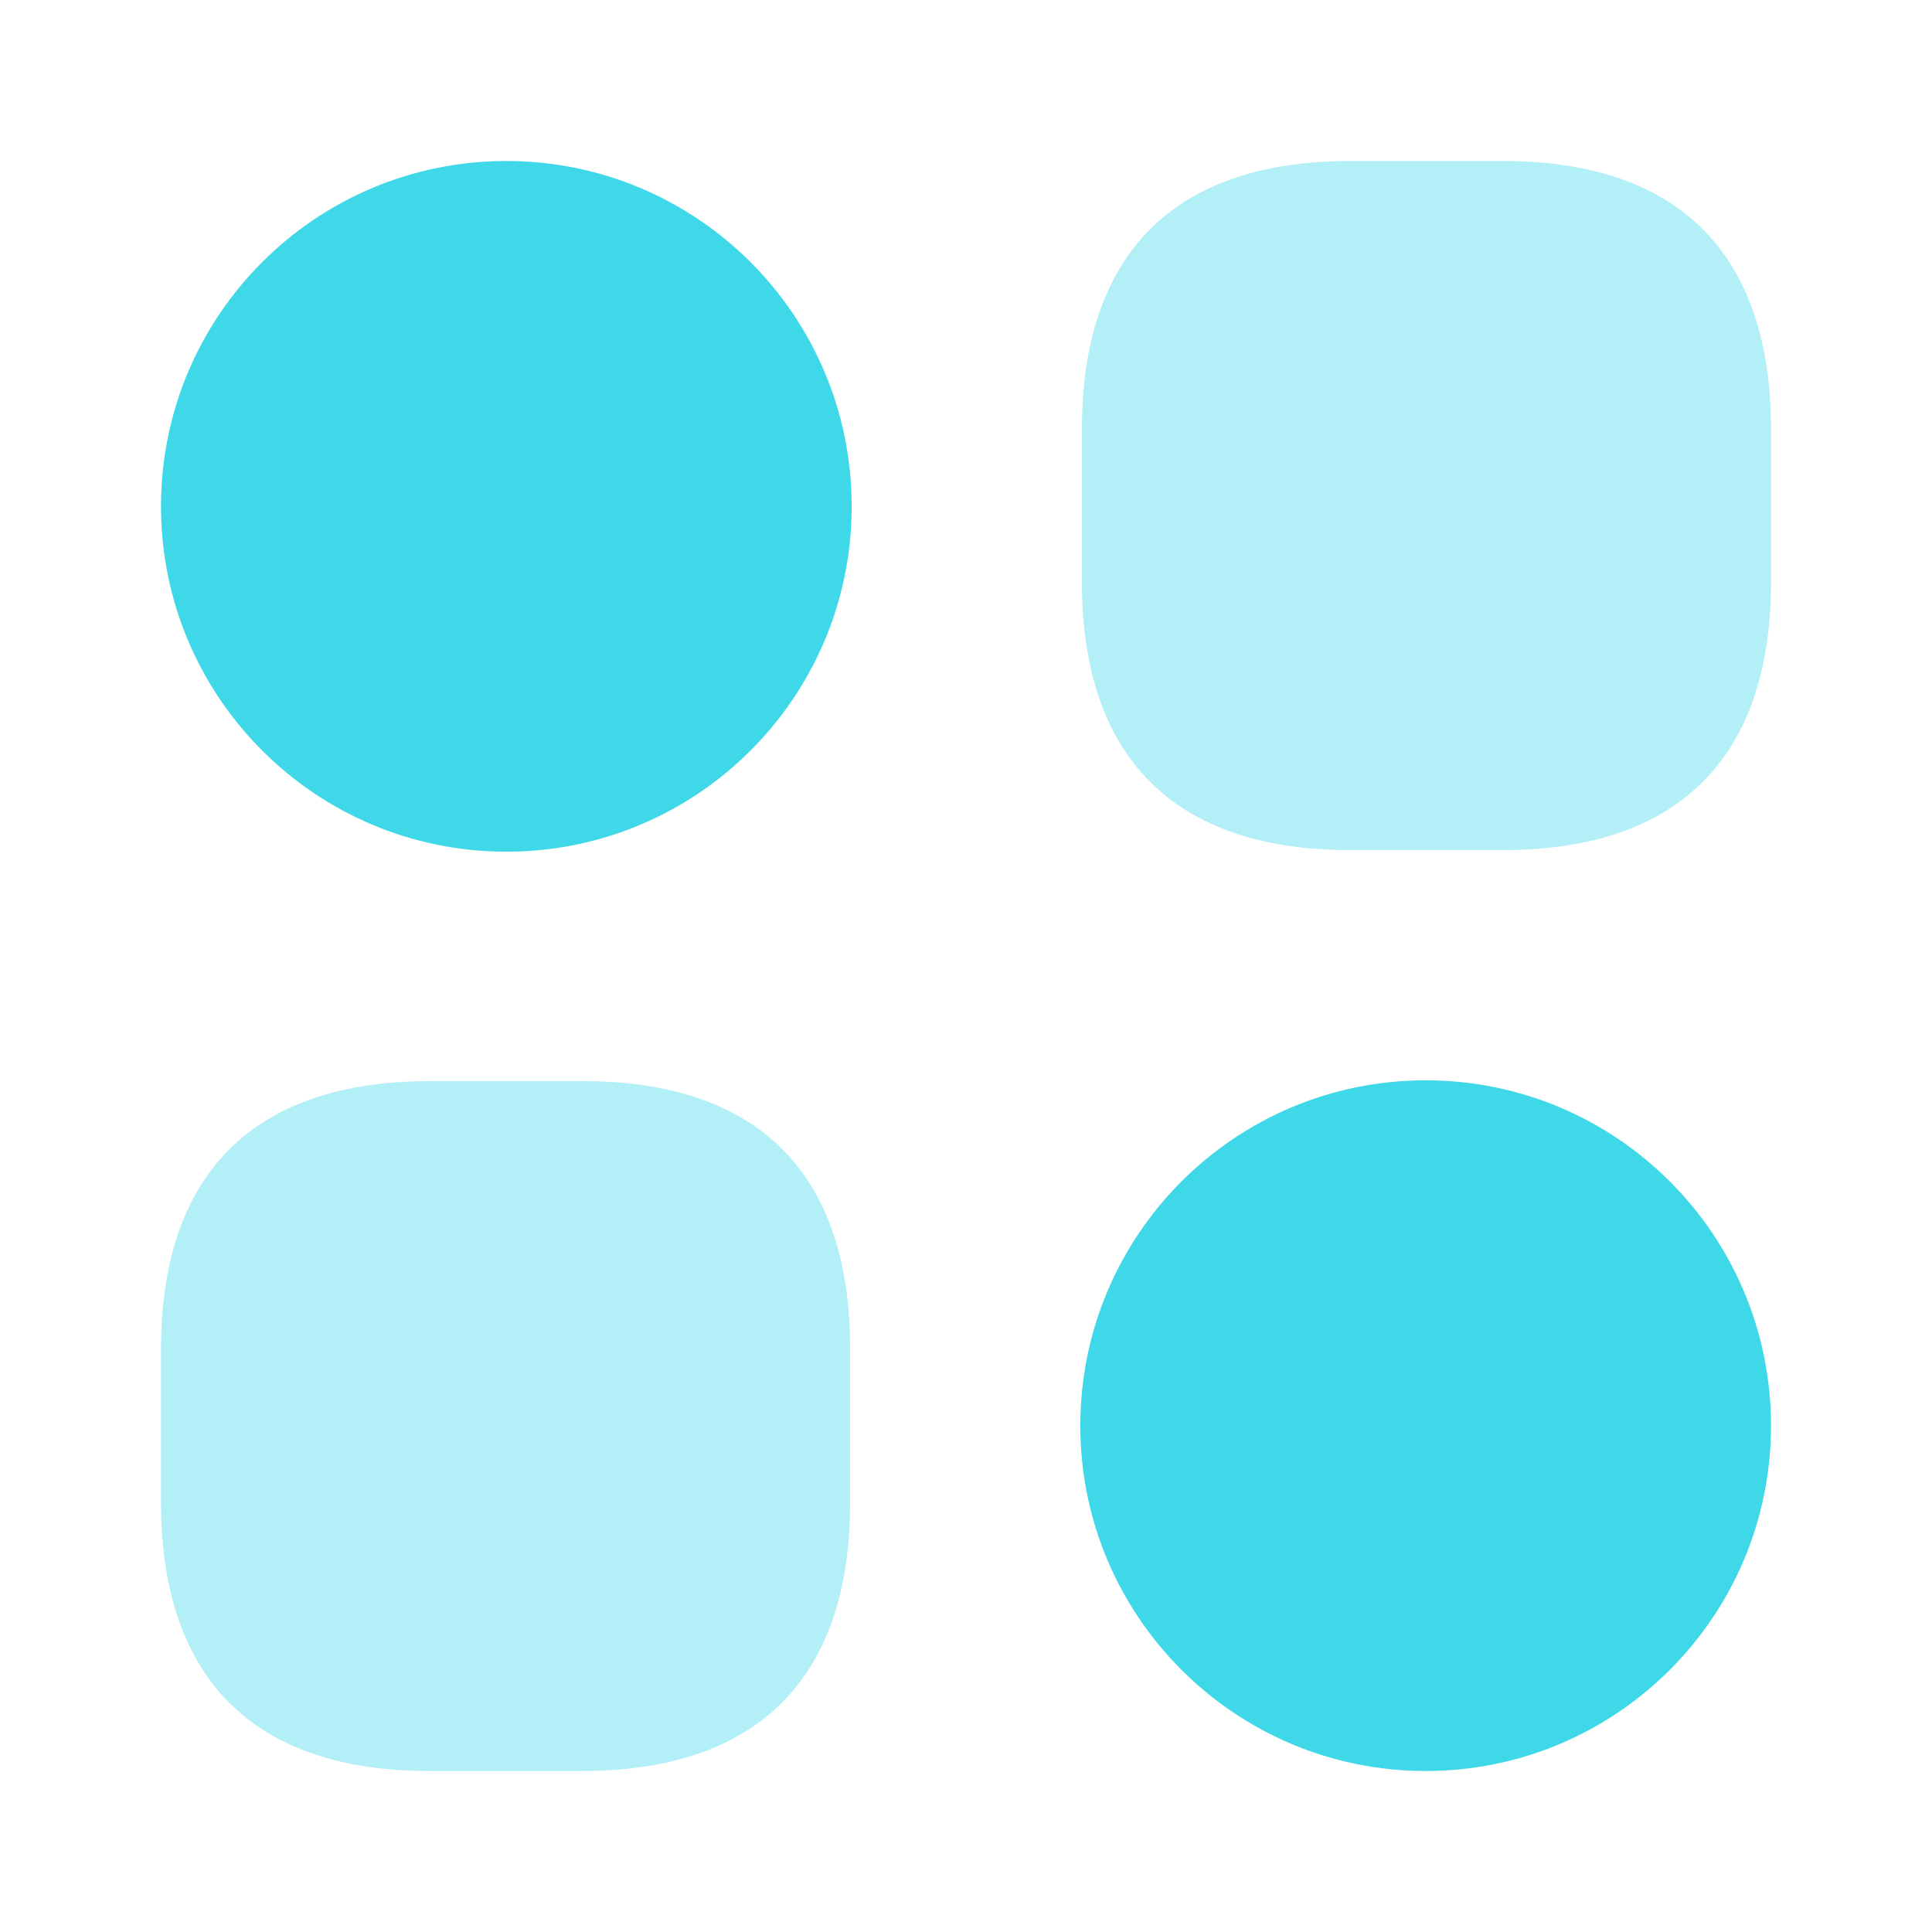
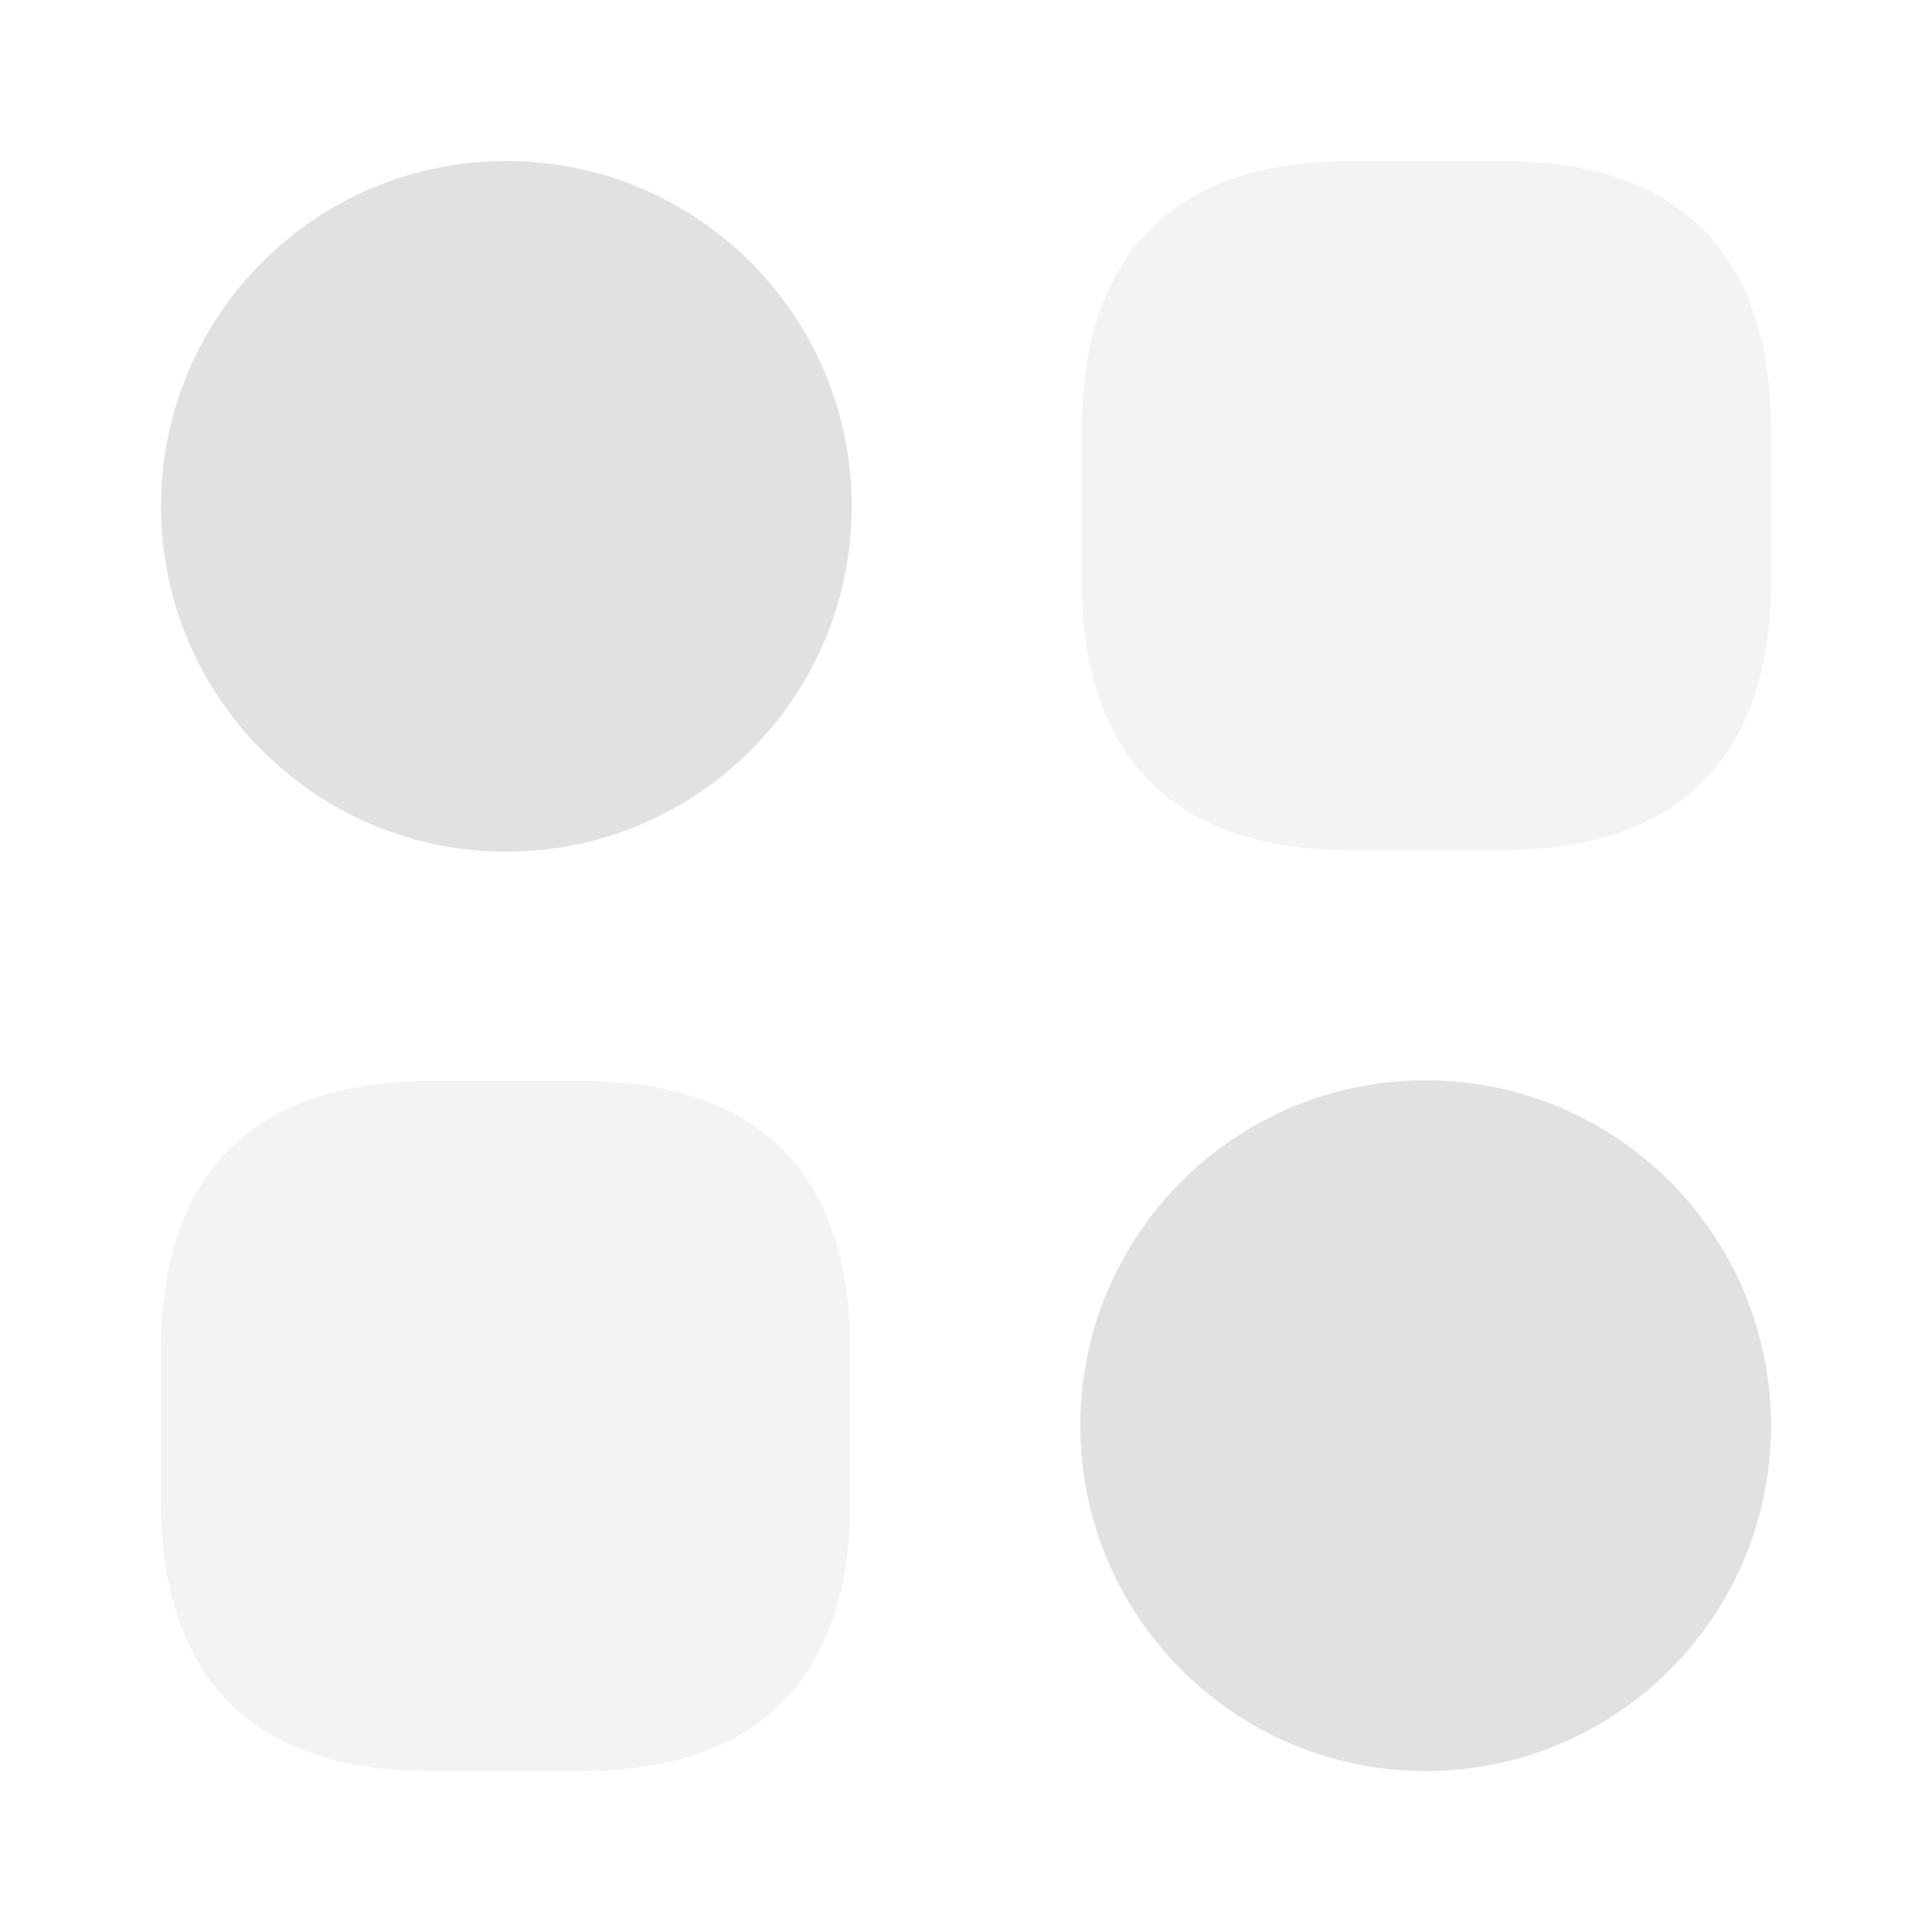
<svg xmlns="http://www.w3.org/2000/svg" width="24" height="24" viewBox="0 0 24 24" fill="none">
-   <path opacity="0.4" d="M18.67 2H16.77C14.59 2 13.44 3.15 13.44 5.33V7.23C13.44 9.41 14.59 10.56 16.77 10.56H18.67C20.85 10.56 22 9.41 22 7.23V5.33C22 3.15 20.85 2 18.67 2Z" fill="#3FD8E8" />
-   <path opacity="0.4" d="M7.24 13.43H5.34C3.15 13.43 2 14.58 2 16.76V18.66C2 20.85 3.15 22 5.33 22H7.23C9.41 22 10.56 20.85 10.56 18.67V16.77C10.57 14.58 9.42 13.43 7.24 13.43Z" fill="#3FD8E8" />
-   <path d="M6.29 10.58C8.659 10.58 10.58 8.659 10.58 6.29C10.58 3.921 8.659 2 6.29 2C3.921 2 2 3.921 2 6.29C2 8.659 3.921 10.58 6.29 10.58Z" fill="#3FD8E8" />
-   <path d="M17.71 22C20.079 22 22 20.079 22 17.71C22 15.341 20.079 13.42 17.71 13.42C15.341 13.42 13.42 15.341 13.42 17.71C13.42 20.079 15.341 22 17.71 22Z" fill="#3FD8E8" />
+   <path opacity="0.4" d="M18.67 2H16.77C14.59 2 13.44 3.15 13.44 5.33V7.23C13.44 9.41 14.59 10.56 16.77 10.56H18.67C20.85 10.56 22 9.41 22 7.23V5.33C22 3.15 20.85 2 18.67 2Z" fill="#E1E1E1" />
+   <path opacity="0.4" d="M7.24 13.43H5.34C3.15 13.43 2 14.58 2 16.76V18.66C2 20.85 3.15 22 5.33 22H7.23C9.41 22 10.56 20.85 10.56 18.67V16.77C10.57 14.58 9.42 13.43 7.24 13.43Z" fill="#E1E1E1" />
+   <path d="M6.29 10.58C8.659 10.58 10.58 8.659 10.58 6.29C10.58 3.921 8.659 2 6.29 2C3.921 2 2 3.921 2 6.29C2 8.659 3.921 10.58 6.29 10.58Z" fill="#E1E1E1" />
+   <path d="M17.71 22C20.079 22 22 20.079 22 17.71C22 15.341 20.079 13.42 17.71 13.42C15.341 13.42 13.42 15.341 13.42 17.71C13.42 20.079 15.341 22 17.71 22Z" fill="#E1E1E1" />
</svg>
